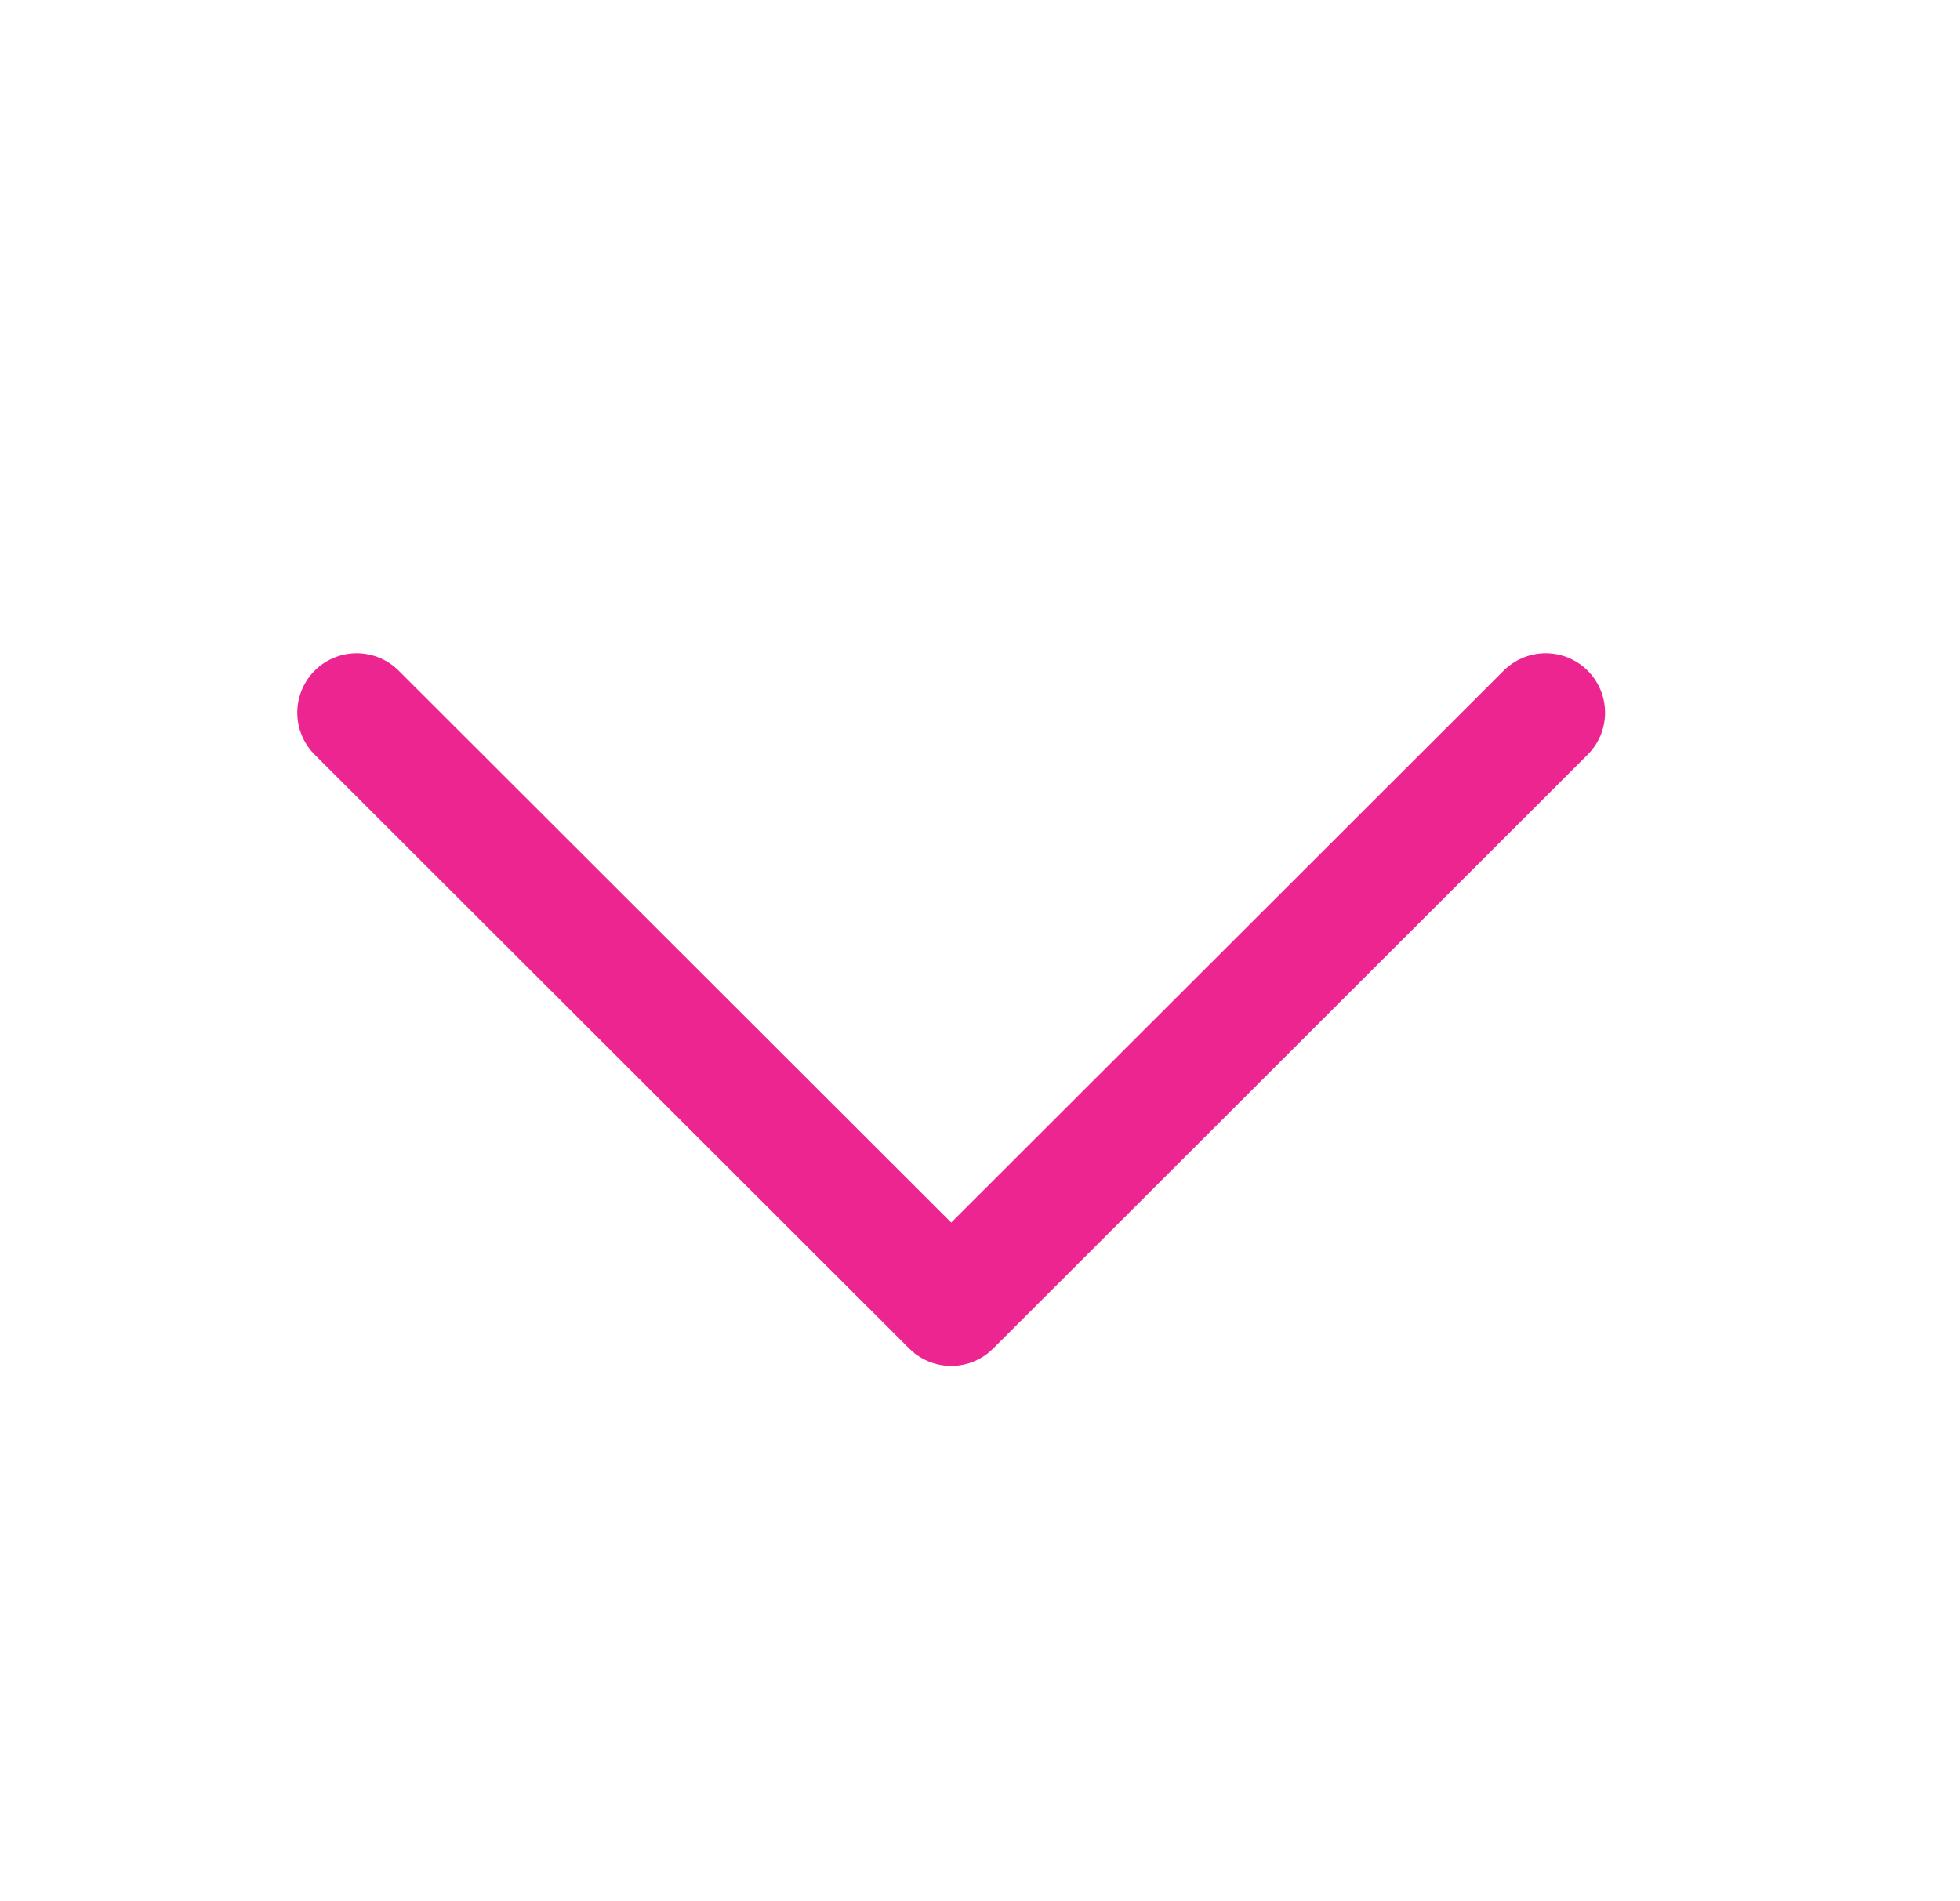
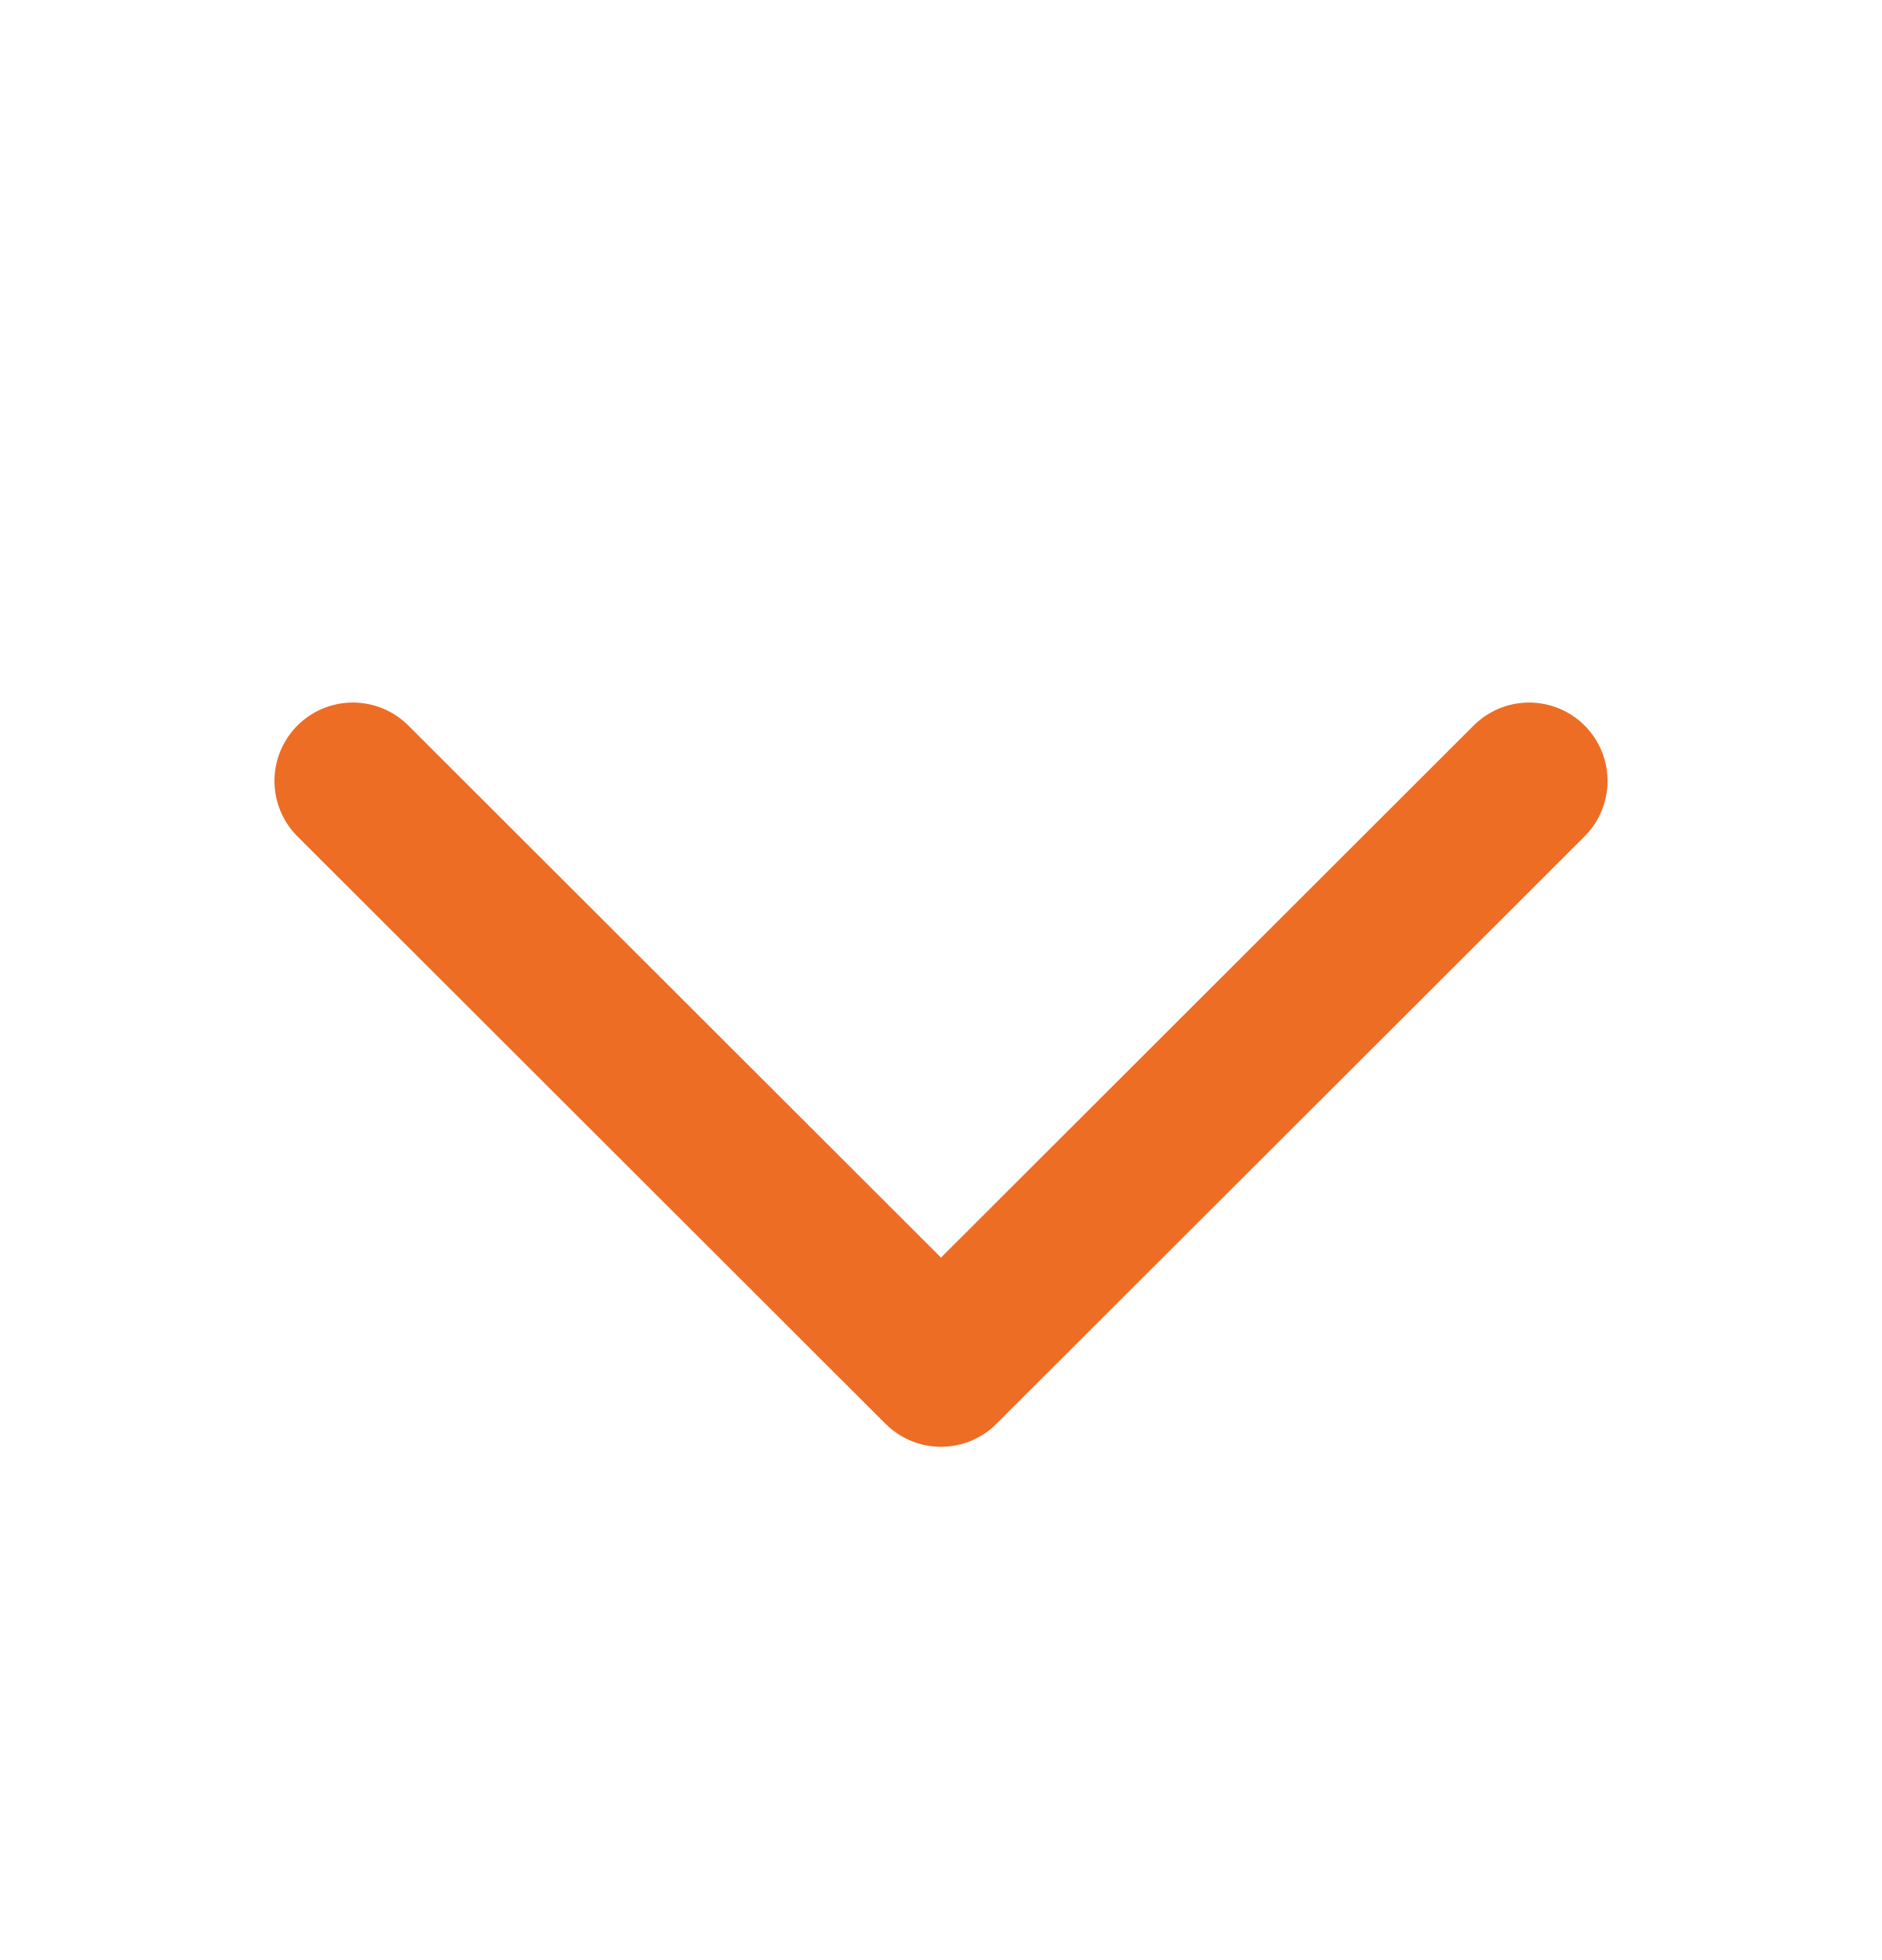
- <svg xmlns="http://www.w3.org/2000/svg" width="33" height="32" viewBox="0 0 33 32" fill="none">
-   <path d="M26.024 12L16.015 22L6.005 12" stroke="#ED2590" stroke-width="2" stroke-linecap="round" stroke-linejoin="round" />
+ <svg xmlns="http://www.w3.org/2000/svg" width="24" height="25" viewBox="0 0 24 25" fill="none">
+   <g id="CaretDown">
+     <path id="Vector" d="M19.5 9.961L12 17.454L4.5 9.961" stroke="#ED6D25" stroke-width="2" stroke-linecap="round" stroke-linejoin="round" />
+   </g>
</svg>
